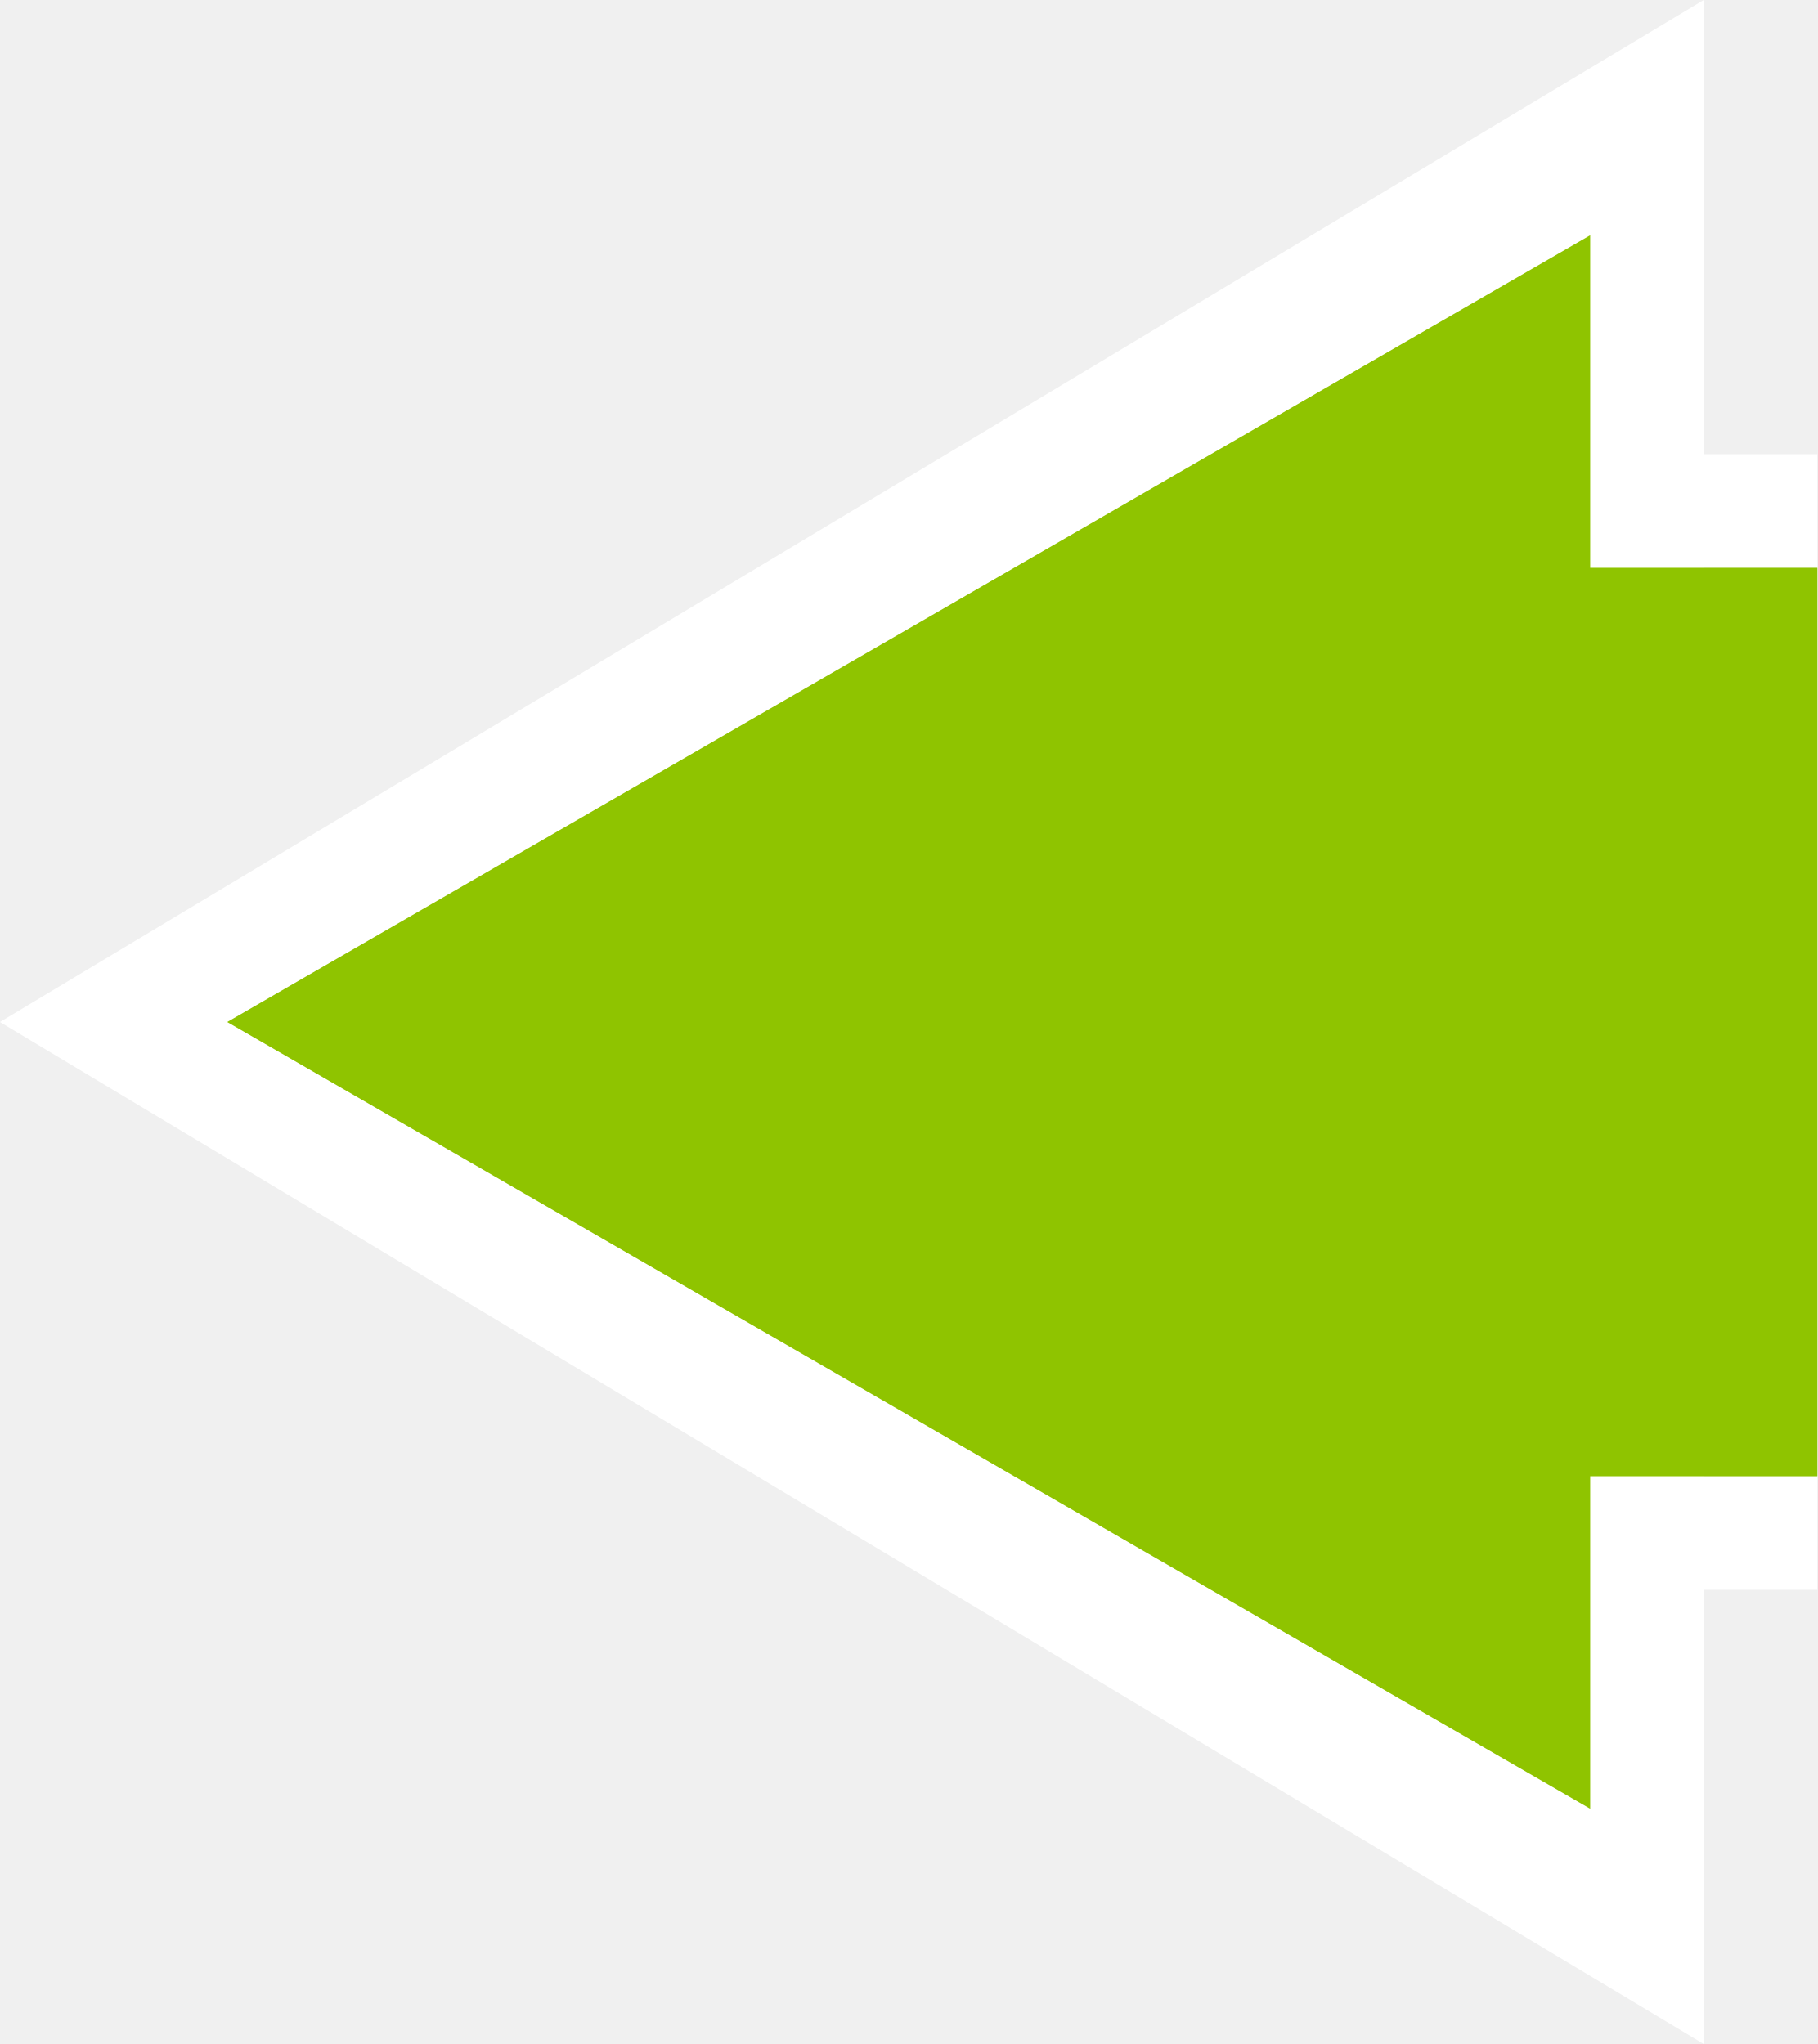
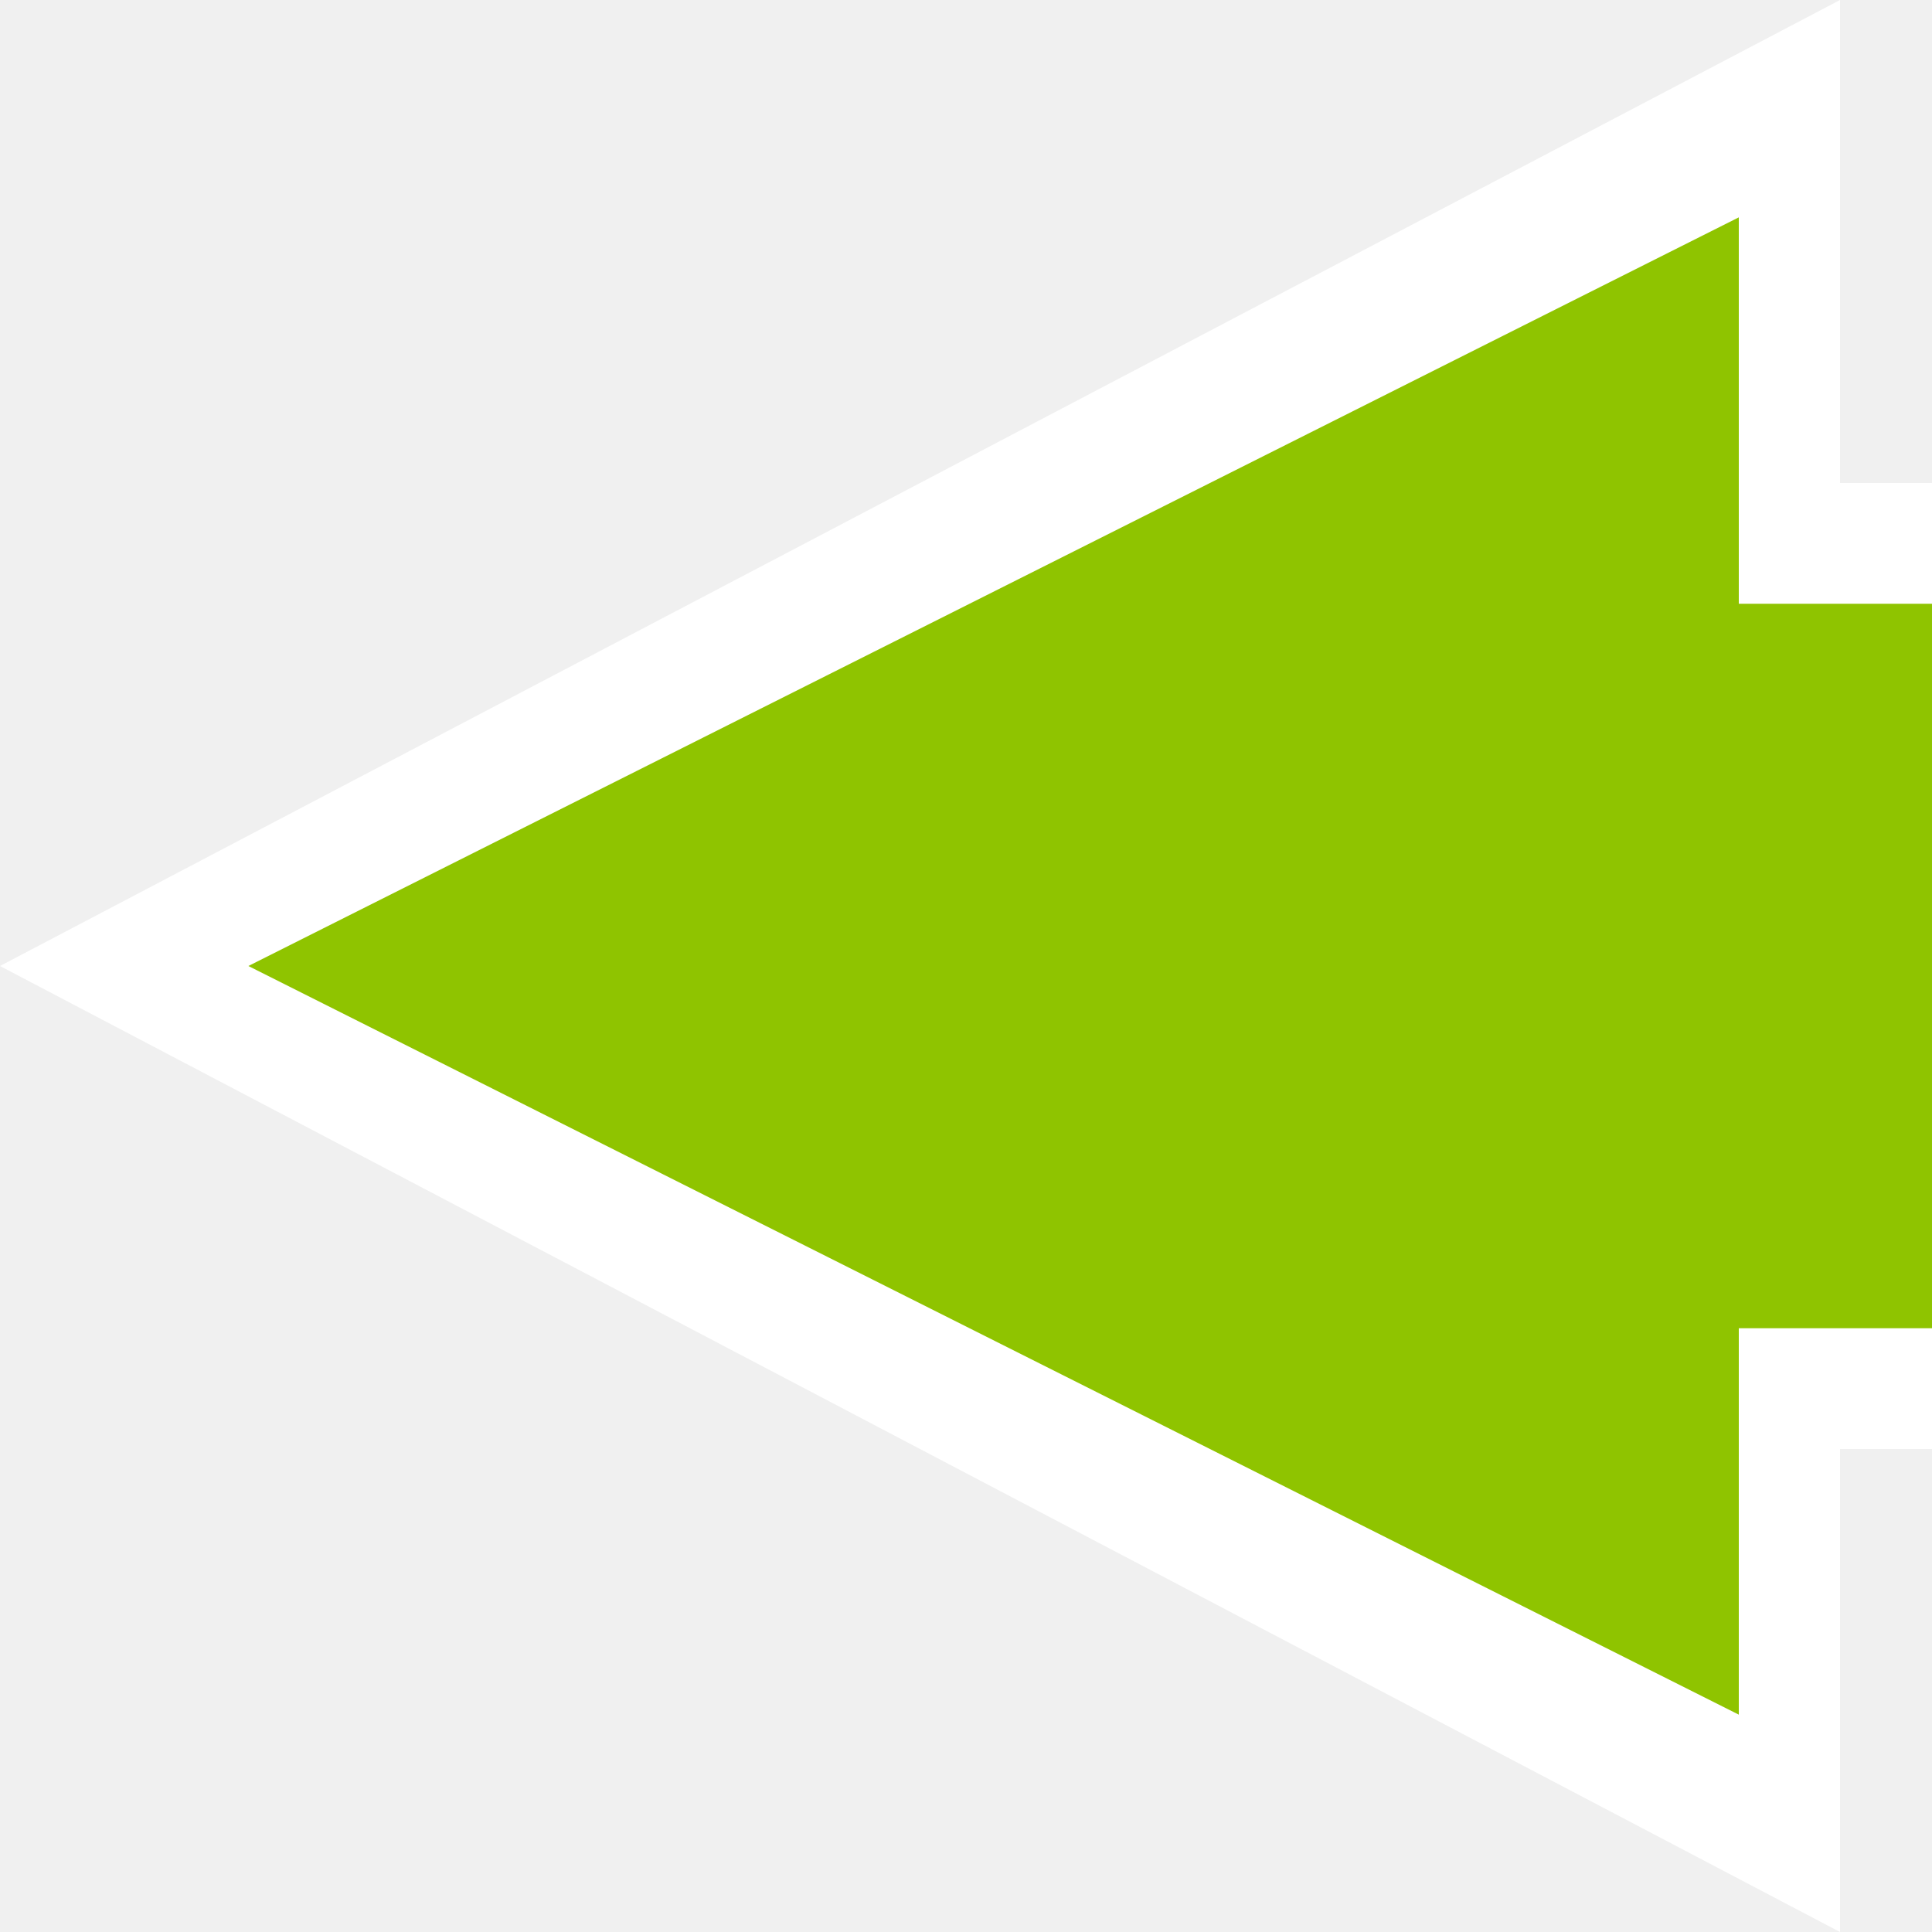
- <svg xmlns="http://www.w3.org/2000/svg" width="80" height="90" viewBox="0 0 80 90" fill="none">
-   <path fill-rule="evenodd" clip-rule="evenodd" d="M80 70H75V90L0 45L75 0V20H80V25H75L75 65H80V70Z" fill="white" />
-   <path fill-rule="evenodd" clip-rule="evenodd" d="M80 25L80 65L75 65H70V79.641L10 45L70 10.359V25H75H80Z" fill="#8FC400" />
+ <svg xmlns="http://www.w3.org/2000/svg" width="20" height="20" viewBox="0 0 20 20" fill="none">
+   <g clip-path="url(#clip0_46_90)">
+     <path fill-rule="evenodd" clip-rule="evenodd" d="M19.048 20L0 10L19.048 0V5H20V15H19.048V20Z" fill="white" />
+     <path fill-rule="evenodd" clip-rule="evenodd" d="M18 17.75L2.571 10L18 2.25V6.25H20V13.75H18V17.75Z" fill="#8FC400" />
+   </g>
+   <defs>
+     <clipPath id="clip0_46_90">
+       <rect width="20" height="20" fill="white" transform="translate(20 20) rotate(-180)" />
+     </clipPath>
+   </defs>
</svg>
